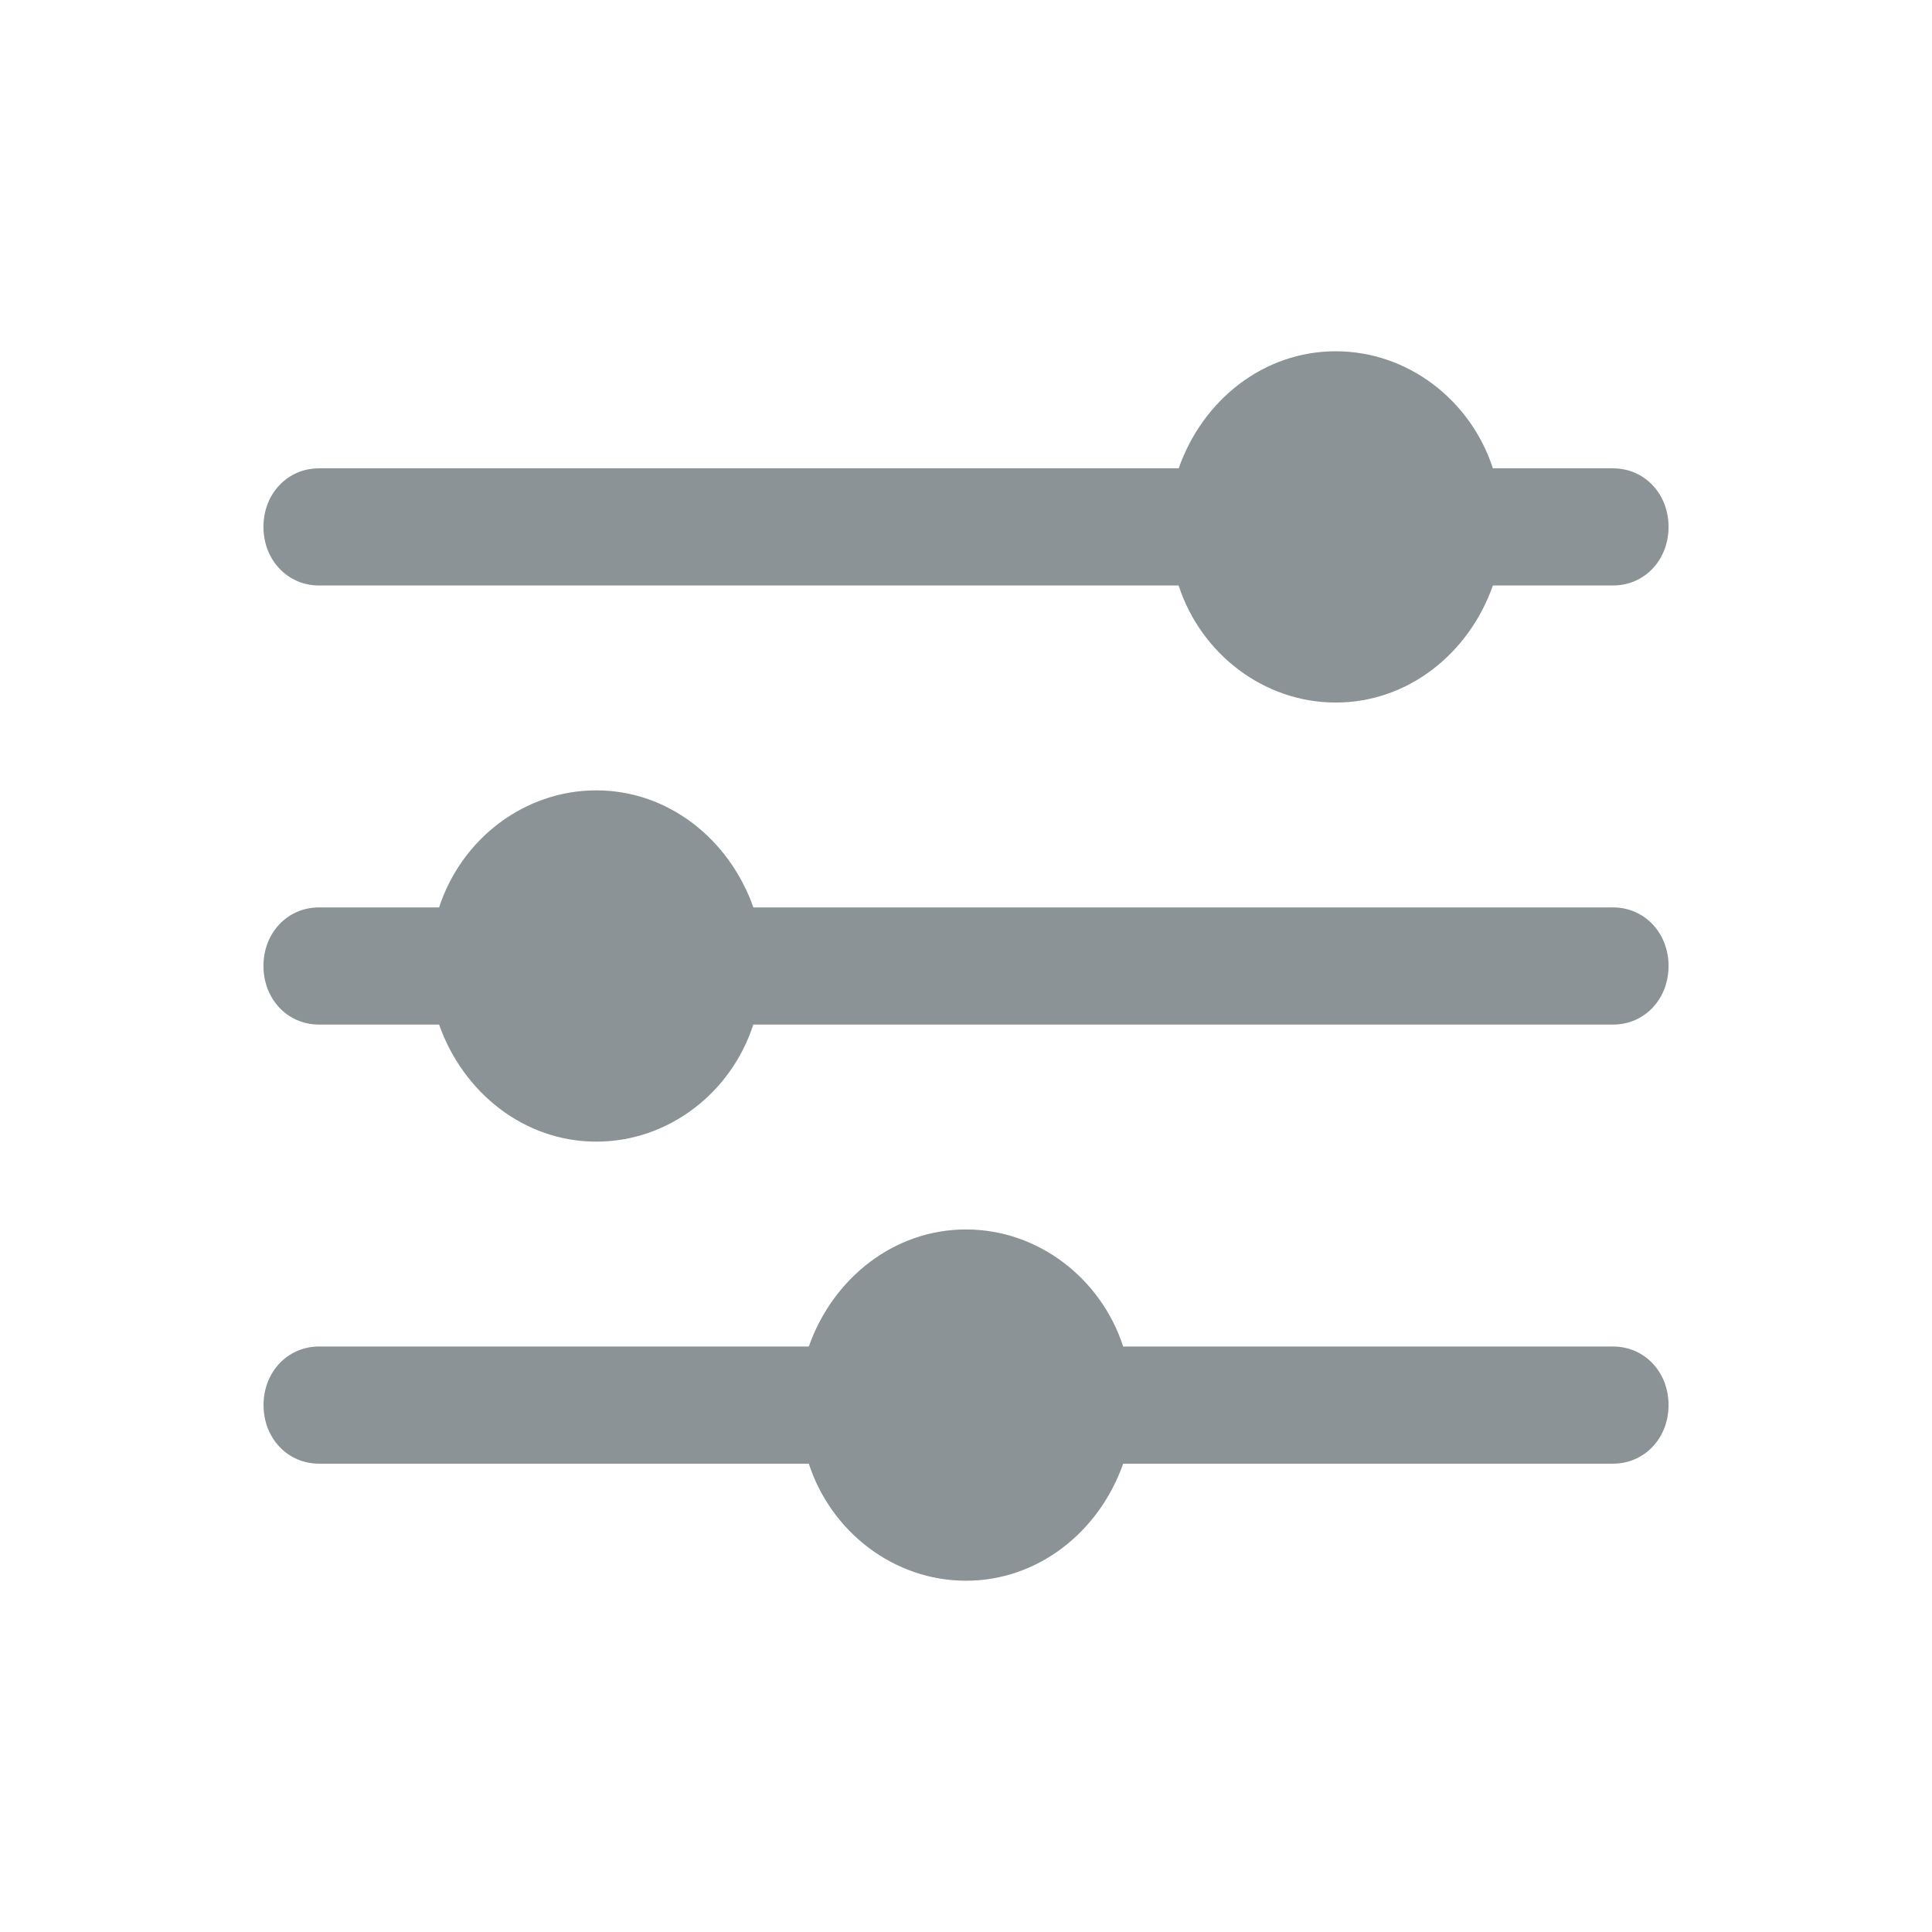
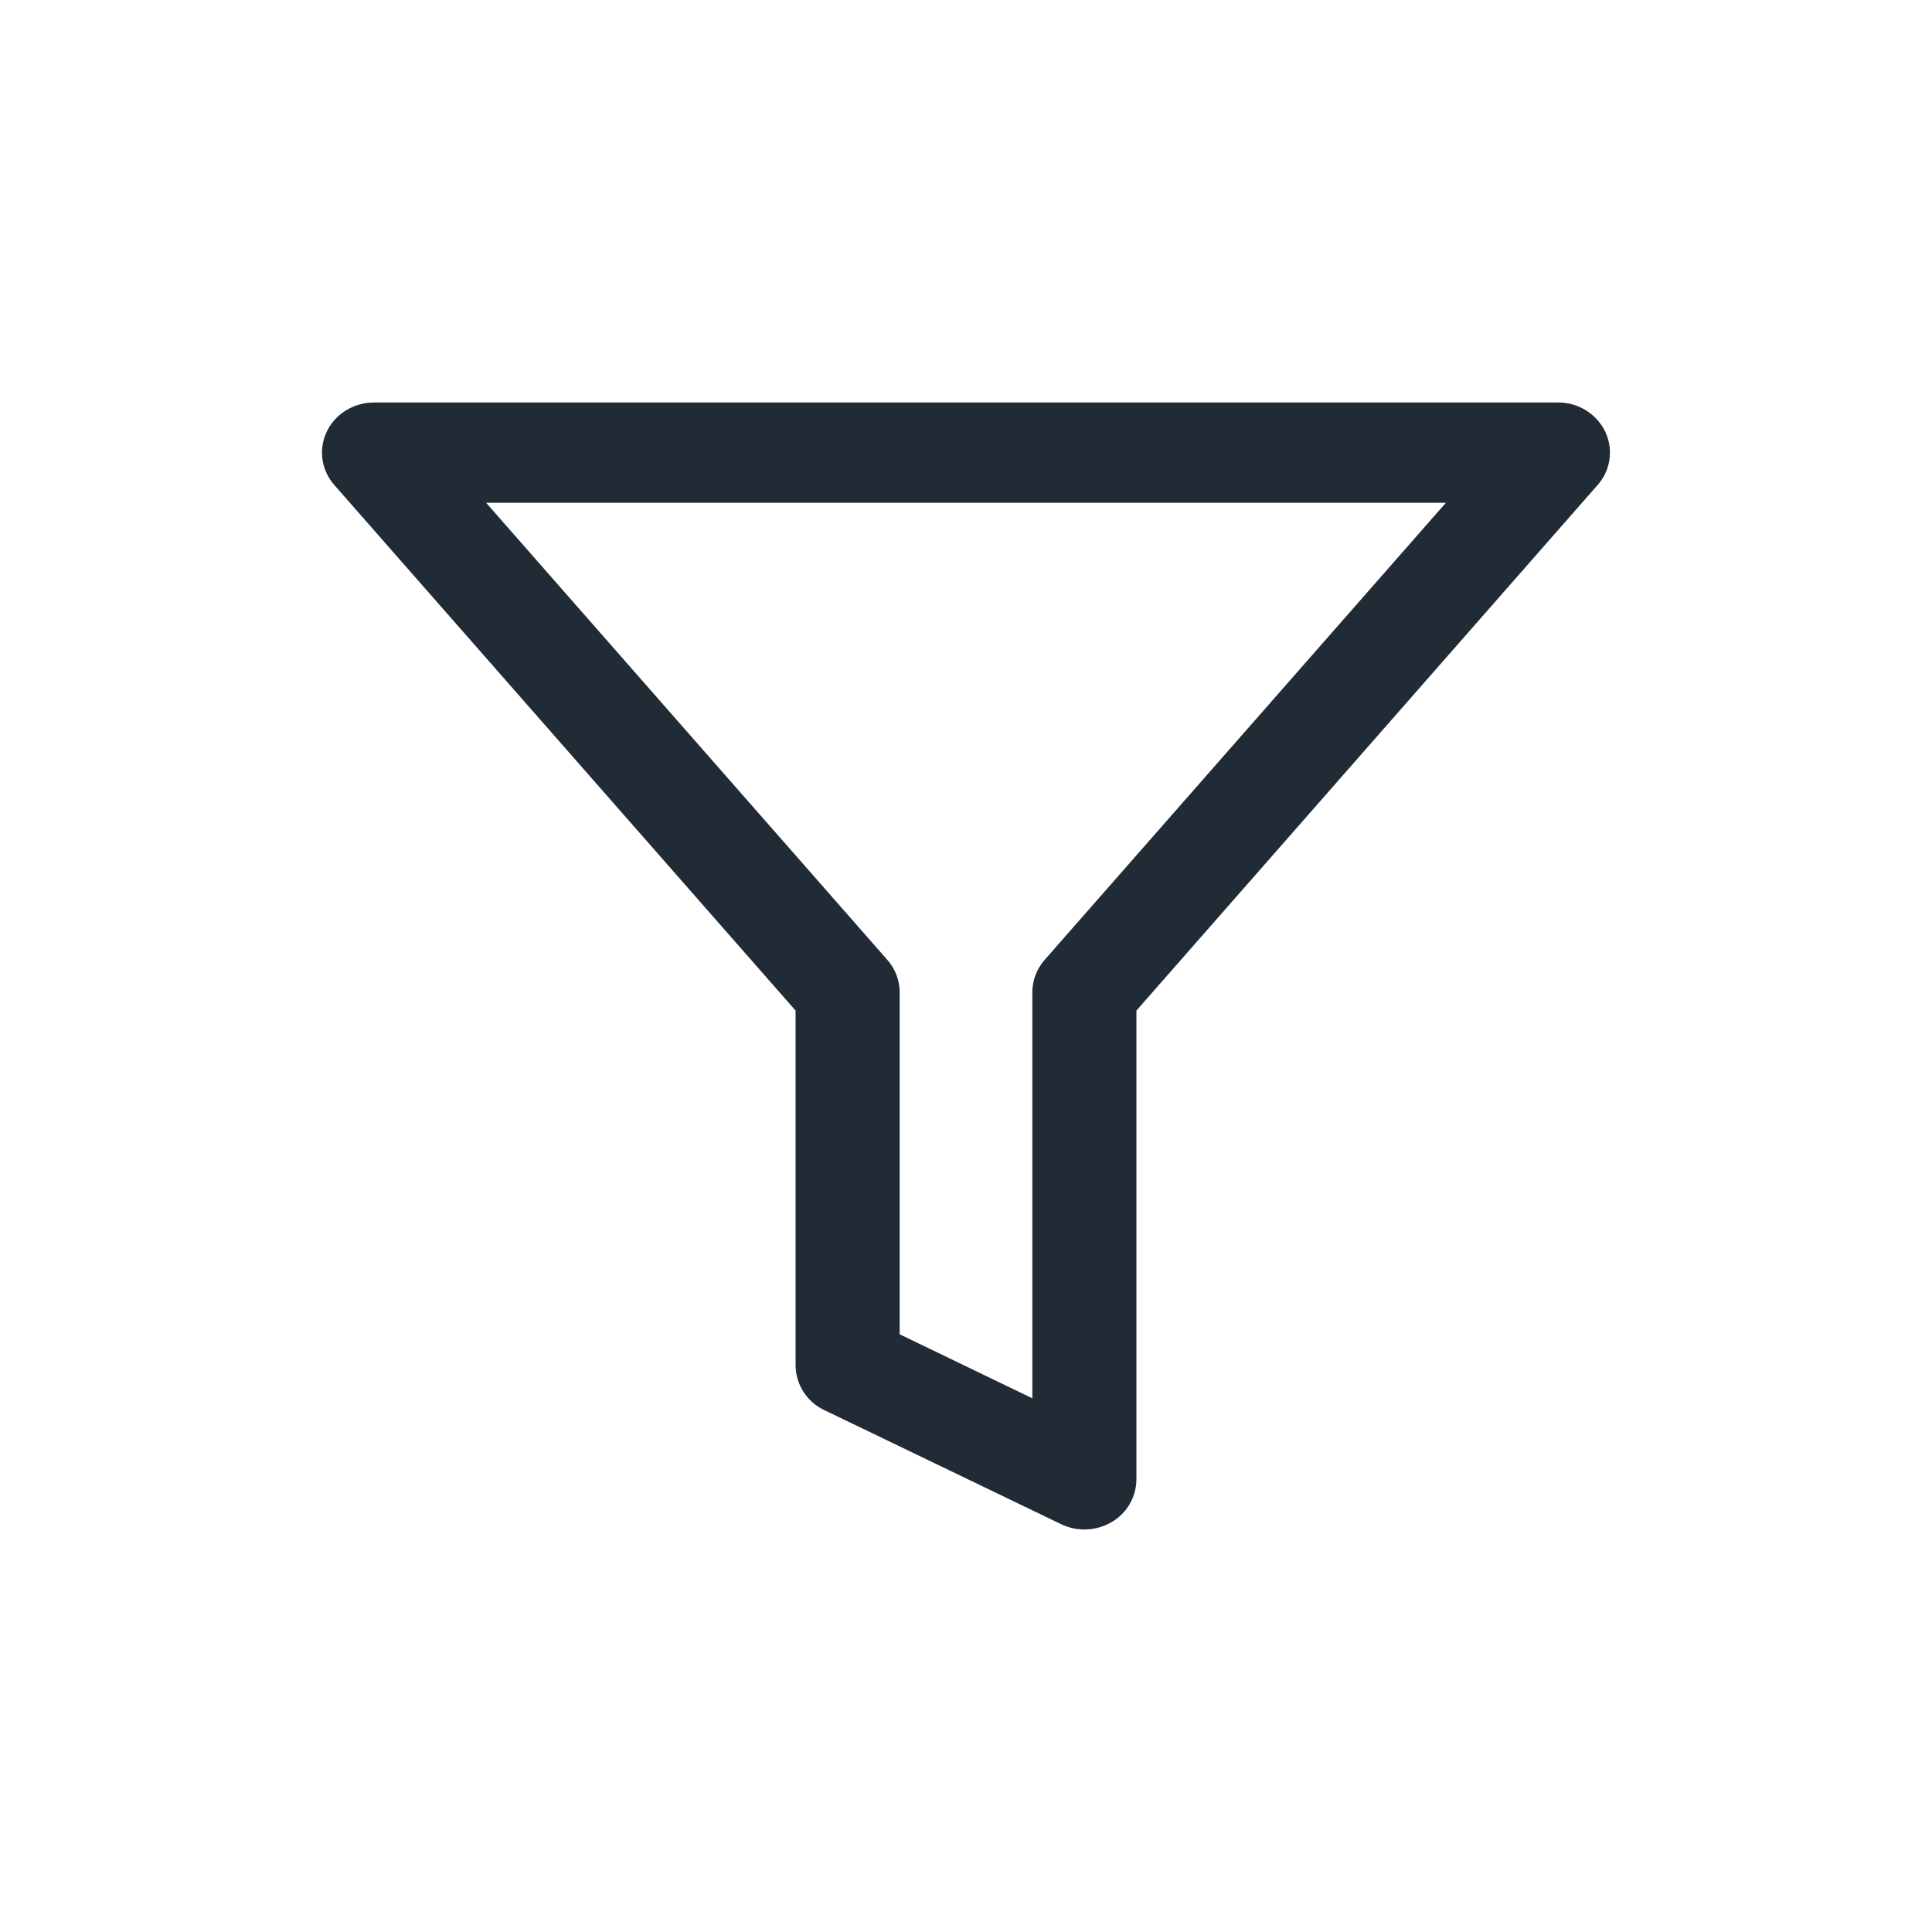
- <svg xmlns="http://www.w3.org/2000/svg" width="22" height="22" viewBox="0 0 22 22" fill="none">
-   <path d="M13.421 6.667h-9.79C3.275 6.667 3 6.377 3 6c0-.378.274-.667.632-.667h9.79C13.694 4.556 14.388 4 15.21 4c.822 0 1.537.556 1.79 1.333h1.368c.358 0 .632.29.632.667 0 .378-.274.667-.632.667H17C16.726 7.444 16.032 8 15.21 8c-.82 0-1.536-.556-1.789-1.333zM19 11c0 .378-.274.667-.632.667h-9.79C8.327 12.444 7.612 13 6.79 13c-.82 0-1.516-.556-1.79-1.333H3.632c-.358 0-.632-.29-.632-.667 0-.378.274-.667.632-.667H5C5.253 9.556 5.968 9 6.79 9c.82 0 1.515.556 1.789 1.333h9.79c.357 0 .631.29.631.667zm-.632 4.333H12.79C12.537 14.556 11.821 14 11 14c-.821 0-1.516.556-1.79 1.333H3.633c-.358 0-.632.29-.632.667 0 .378.274.667.632.667H9.21C9.463 17.444 10.179 18 11 18c.821 0 1.516-.556 1.79-1.333h5.578c.358 0 .632-.29.632-.667 0-.378-.274-.667-.632-.667z" fill="#8B9396" />
+ <svg xmlns="http://www.w3.org/2000/svg" width="24" height="24" fill="none" viewBox="0 0 24 24">
+   <path fill="#212B36" d="M19.94 5.36a.648.648 0 0 0-.586-.36H4.646c-.251 0-.48.14-.586.36-.106.22-.07.48.093.665l5.73 6.529v4.406a.62.62 0 0 0 .357.557l2.942 1.417a.667.667 0 0 0 .629-.027.618.618 0 0 0 .306-.53v-5.823l5.73-6.53a.605.605 0 0 0 .093-.663zm-6.963 6.564a.61.61 0 0 0-.153.402v5.044l-1.648-.795v-4.249a.61.61 0 0 0-.153-.402L6.039 6.246h11.922l-4.984 5.678z" />
</svg>
